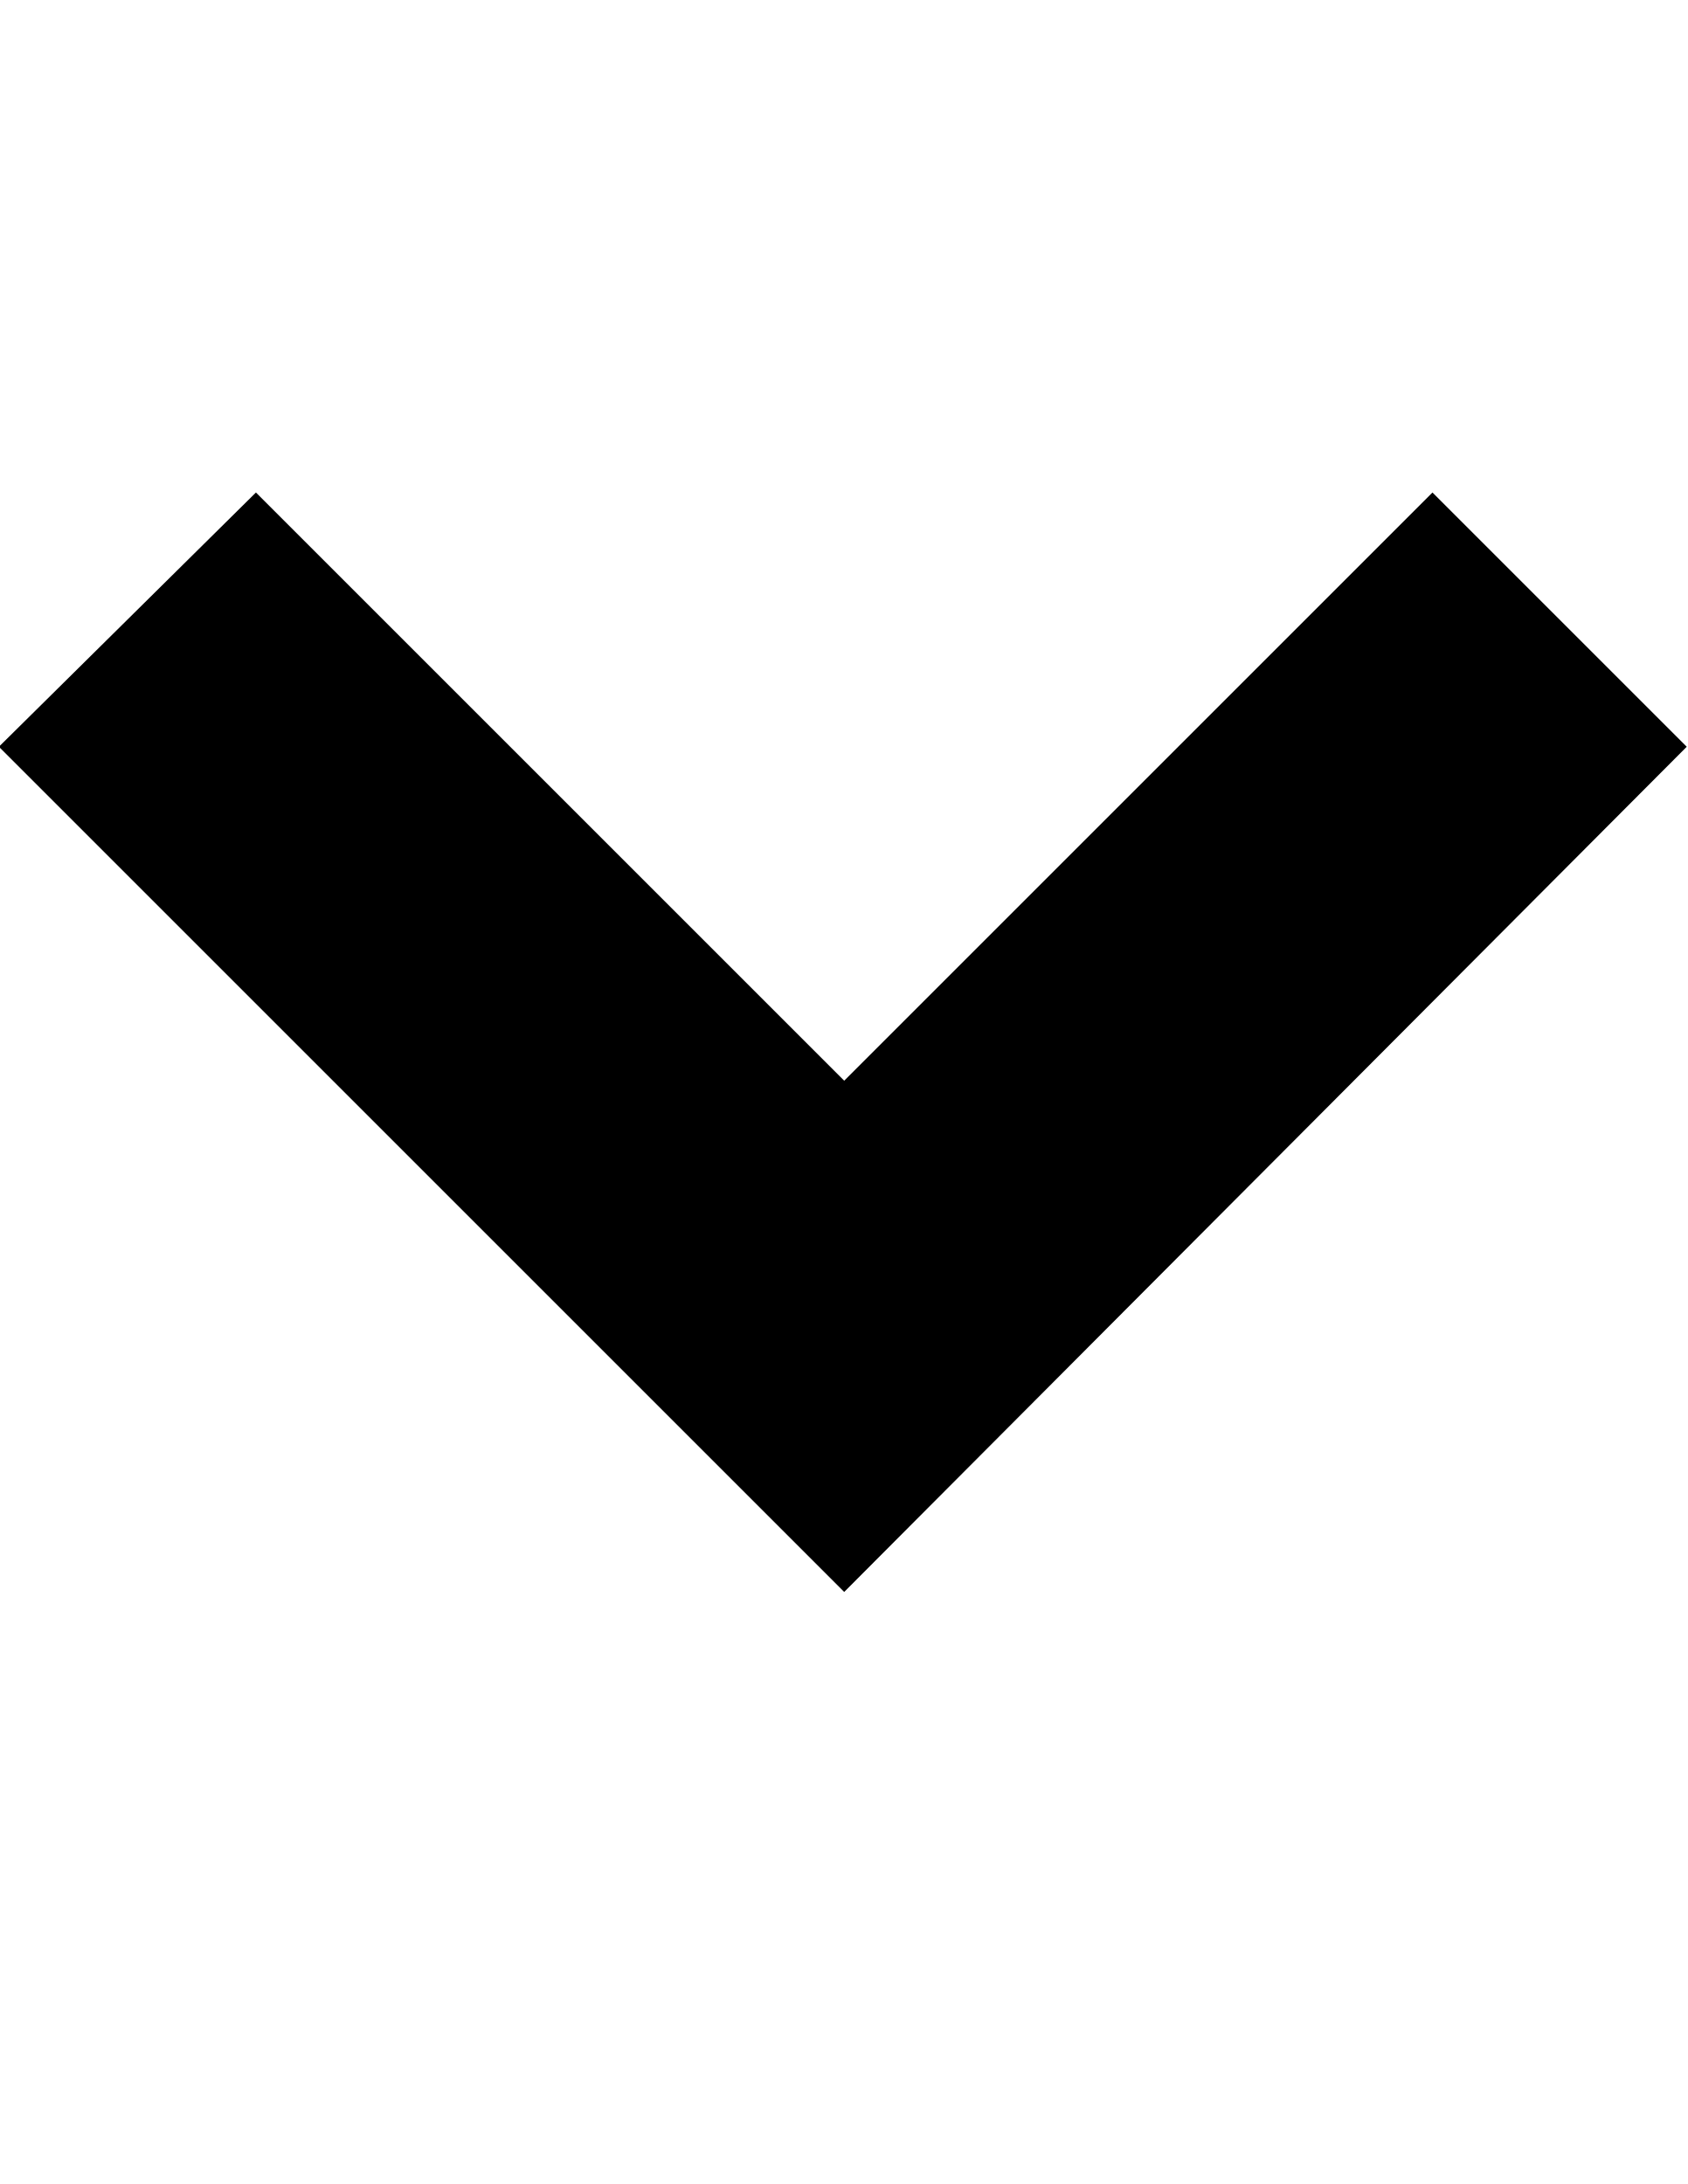
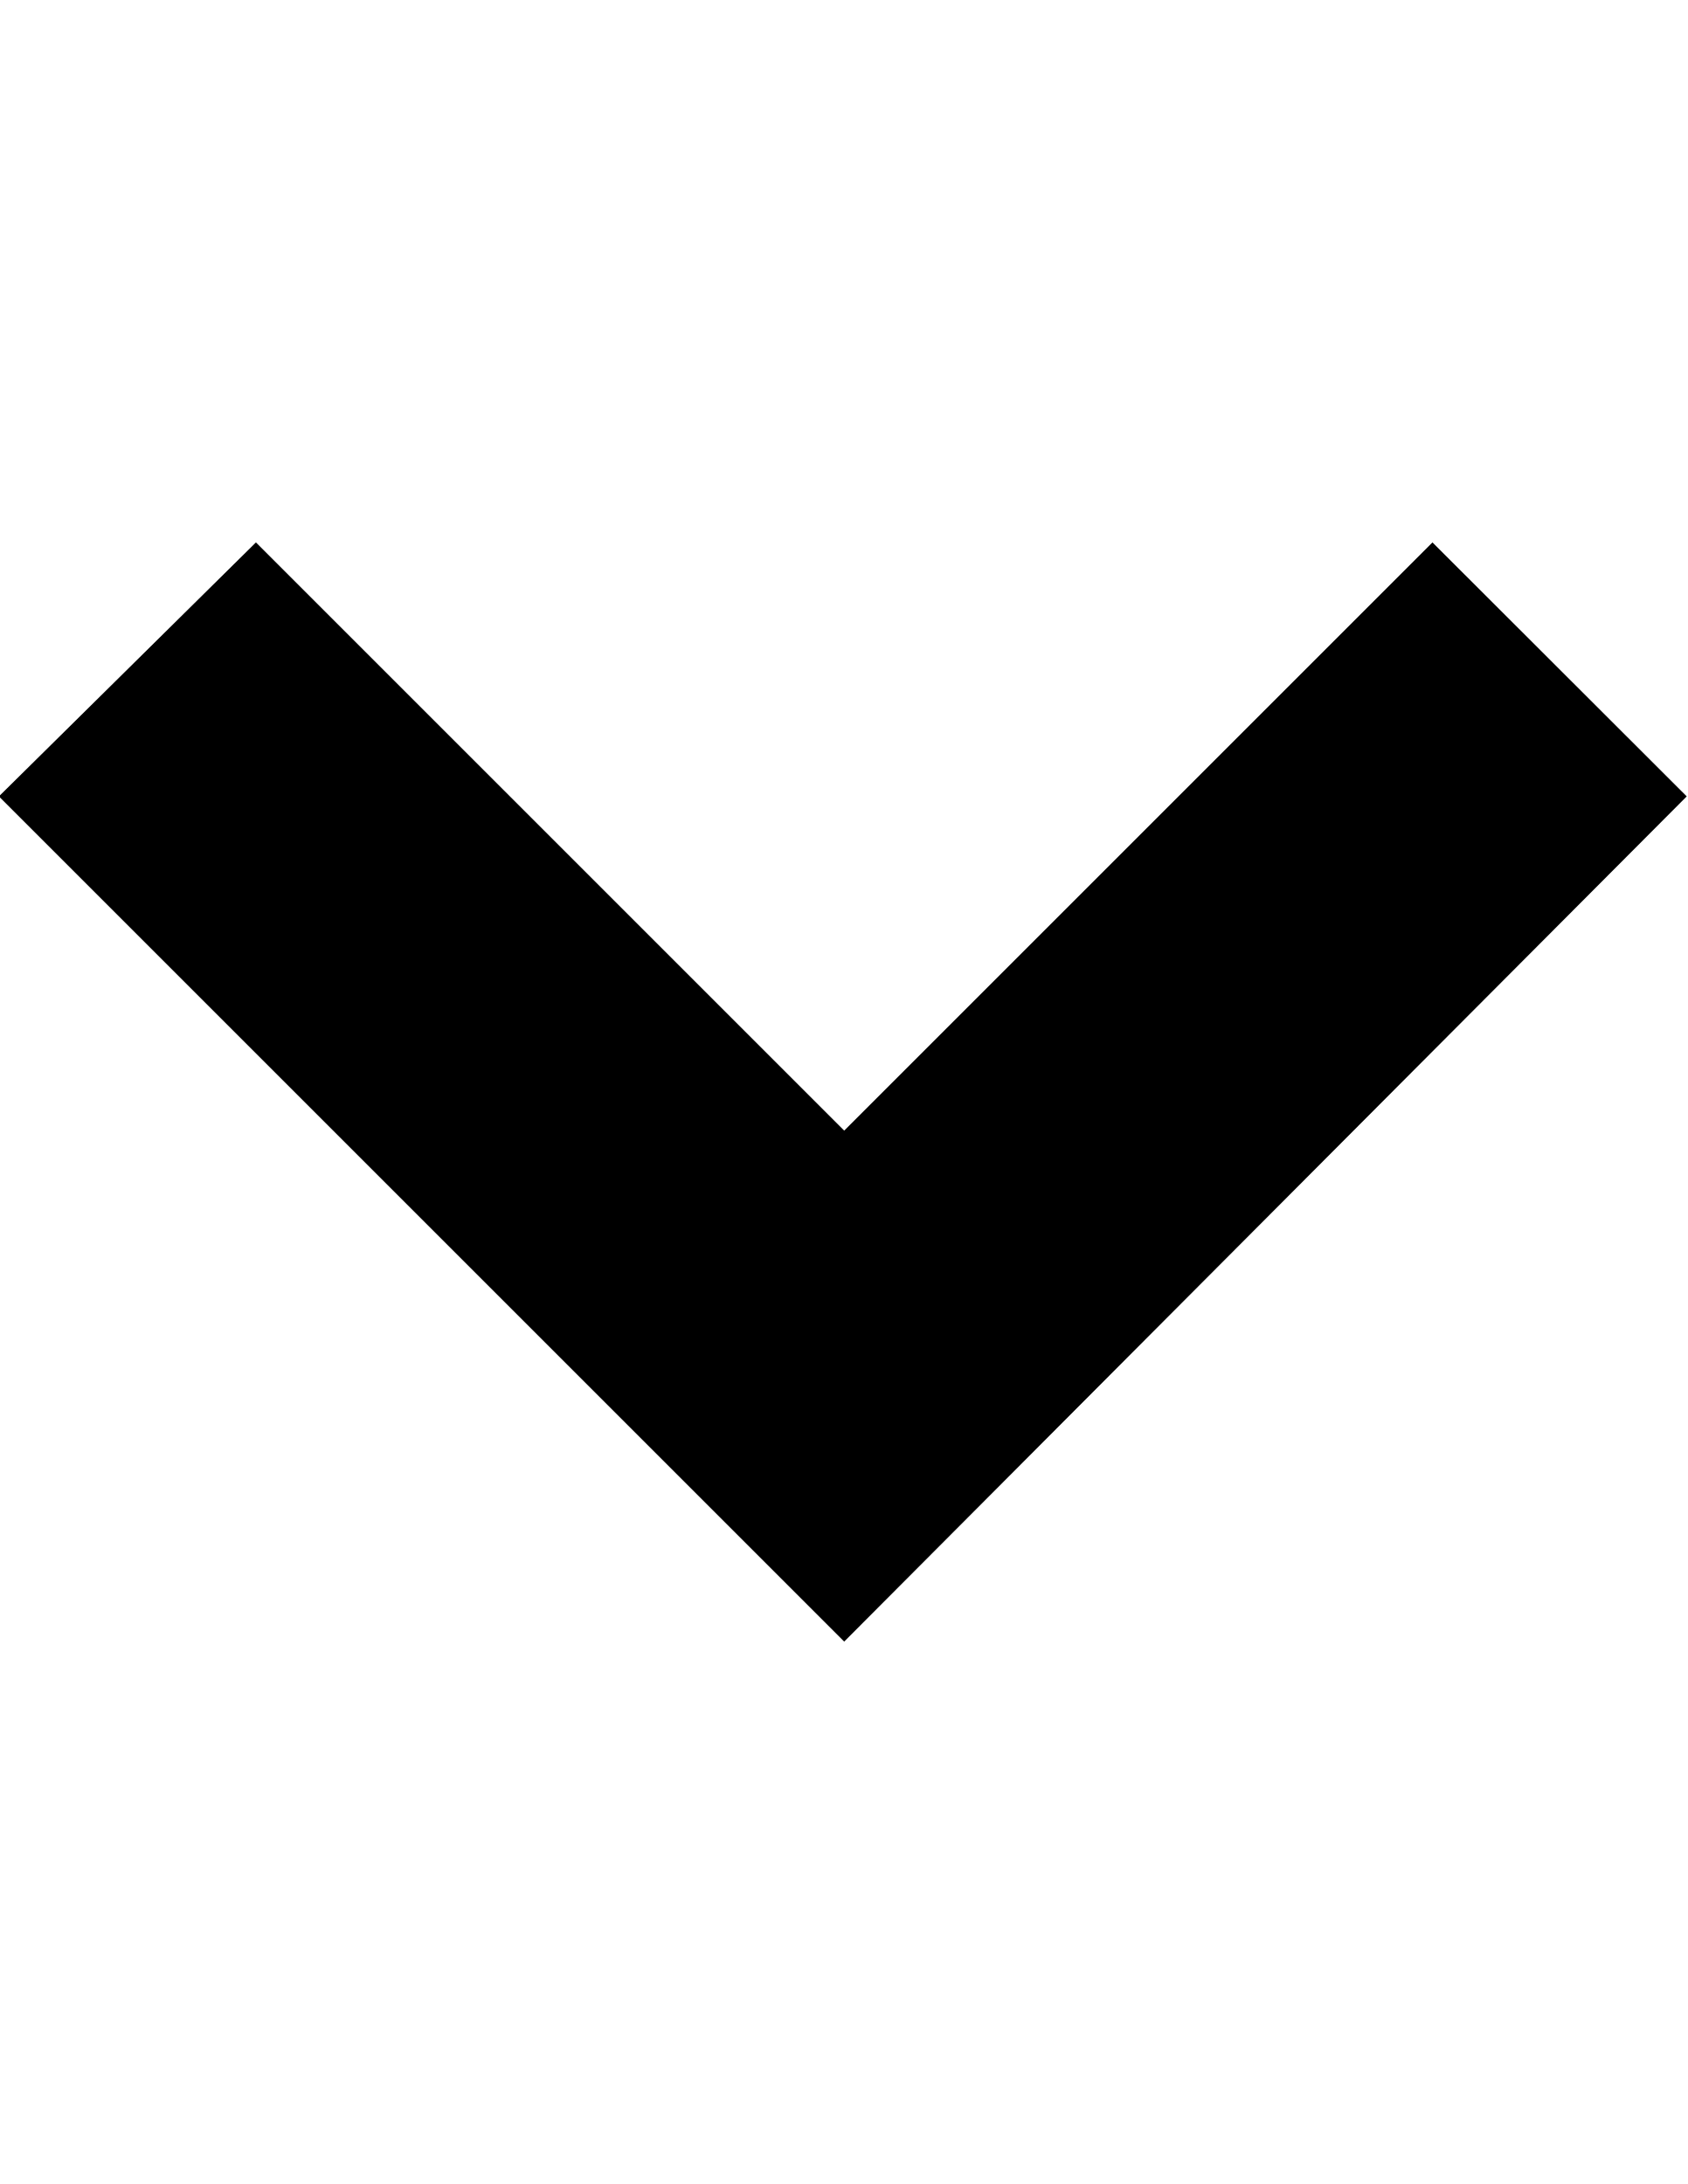
<svg xmlns="http://www.w3.org/2000/svg" version="1.1" id="Слой_1" x="0px" y="0px" viewBox="0 0 612 792" enable-background="new 0 0 612 792" xml:space="preserve">
-   <polygon points="306.1,391.9 92.8,178.6 -0.4,270.8 306.1,577.3 611.6,270.8 519.4,178.6 " />
+   <polygon points="306.1,410 92.8,196.7 -0.4,288.8 306.1,595.3 611.6,288.8 519.4,196.7 " />
</svg>
